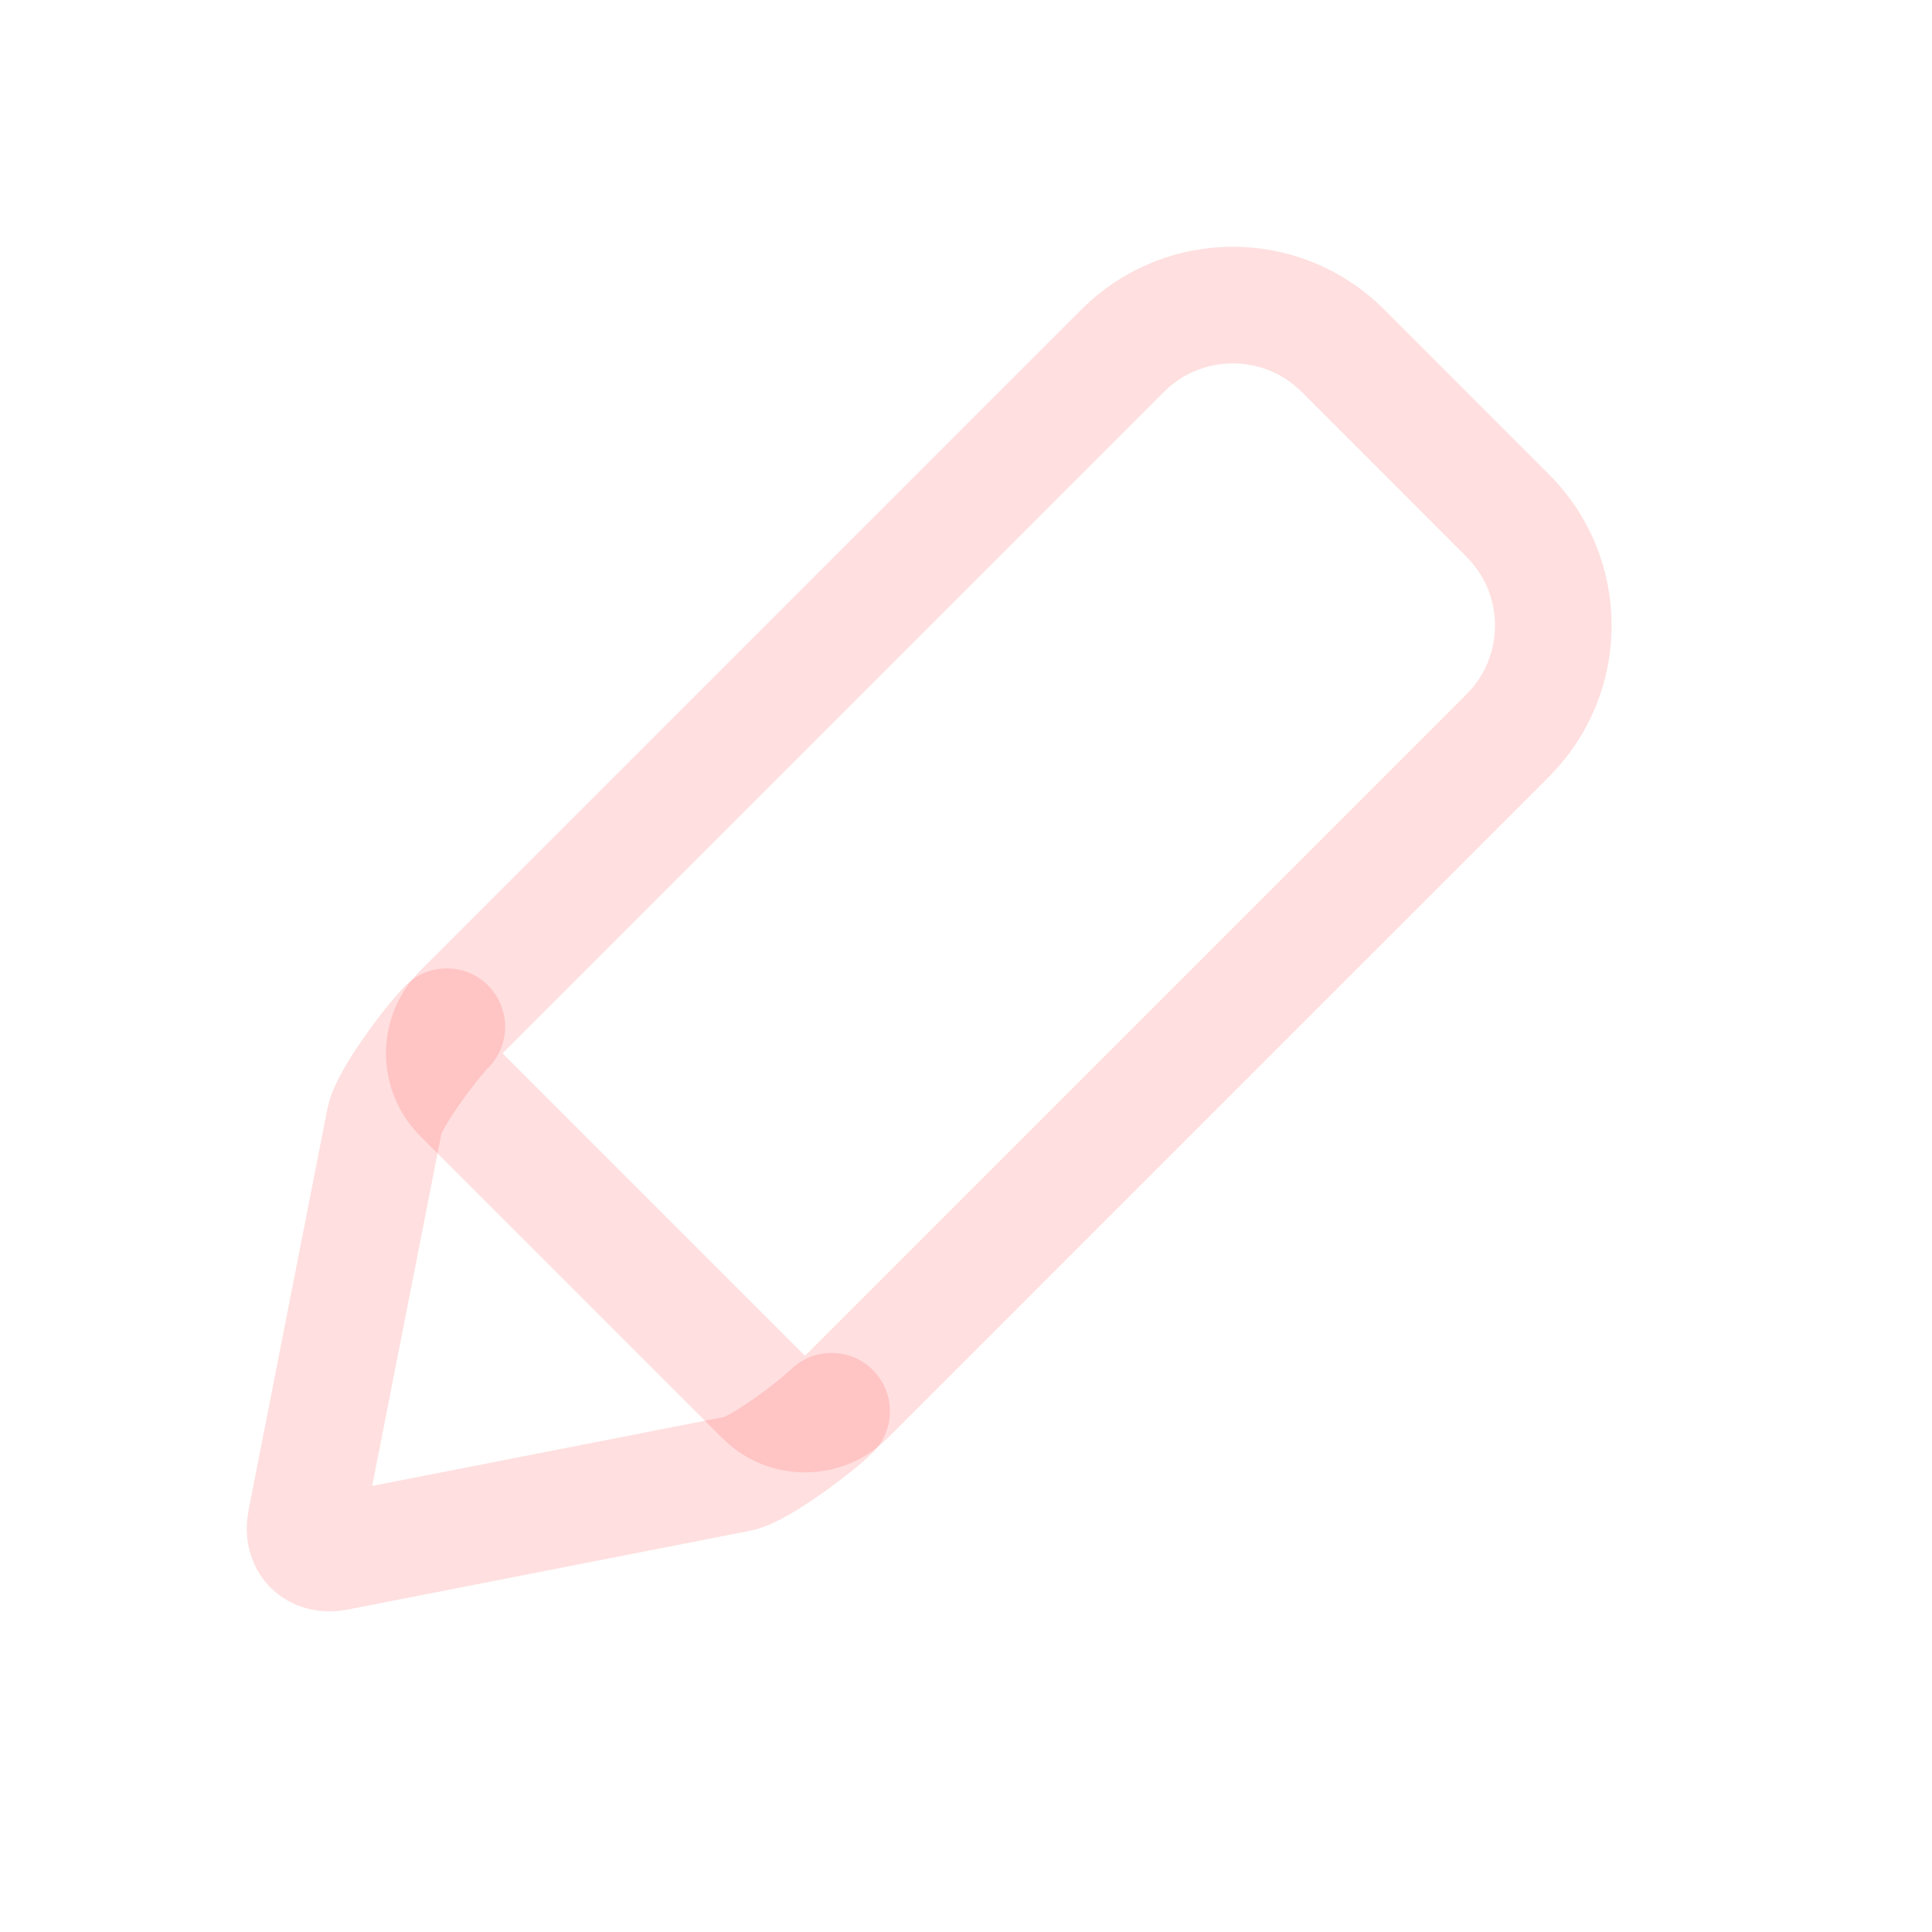
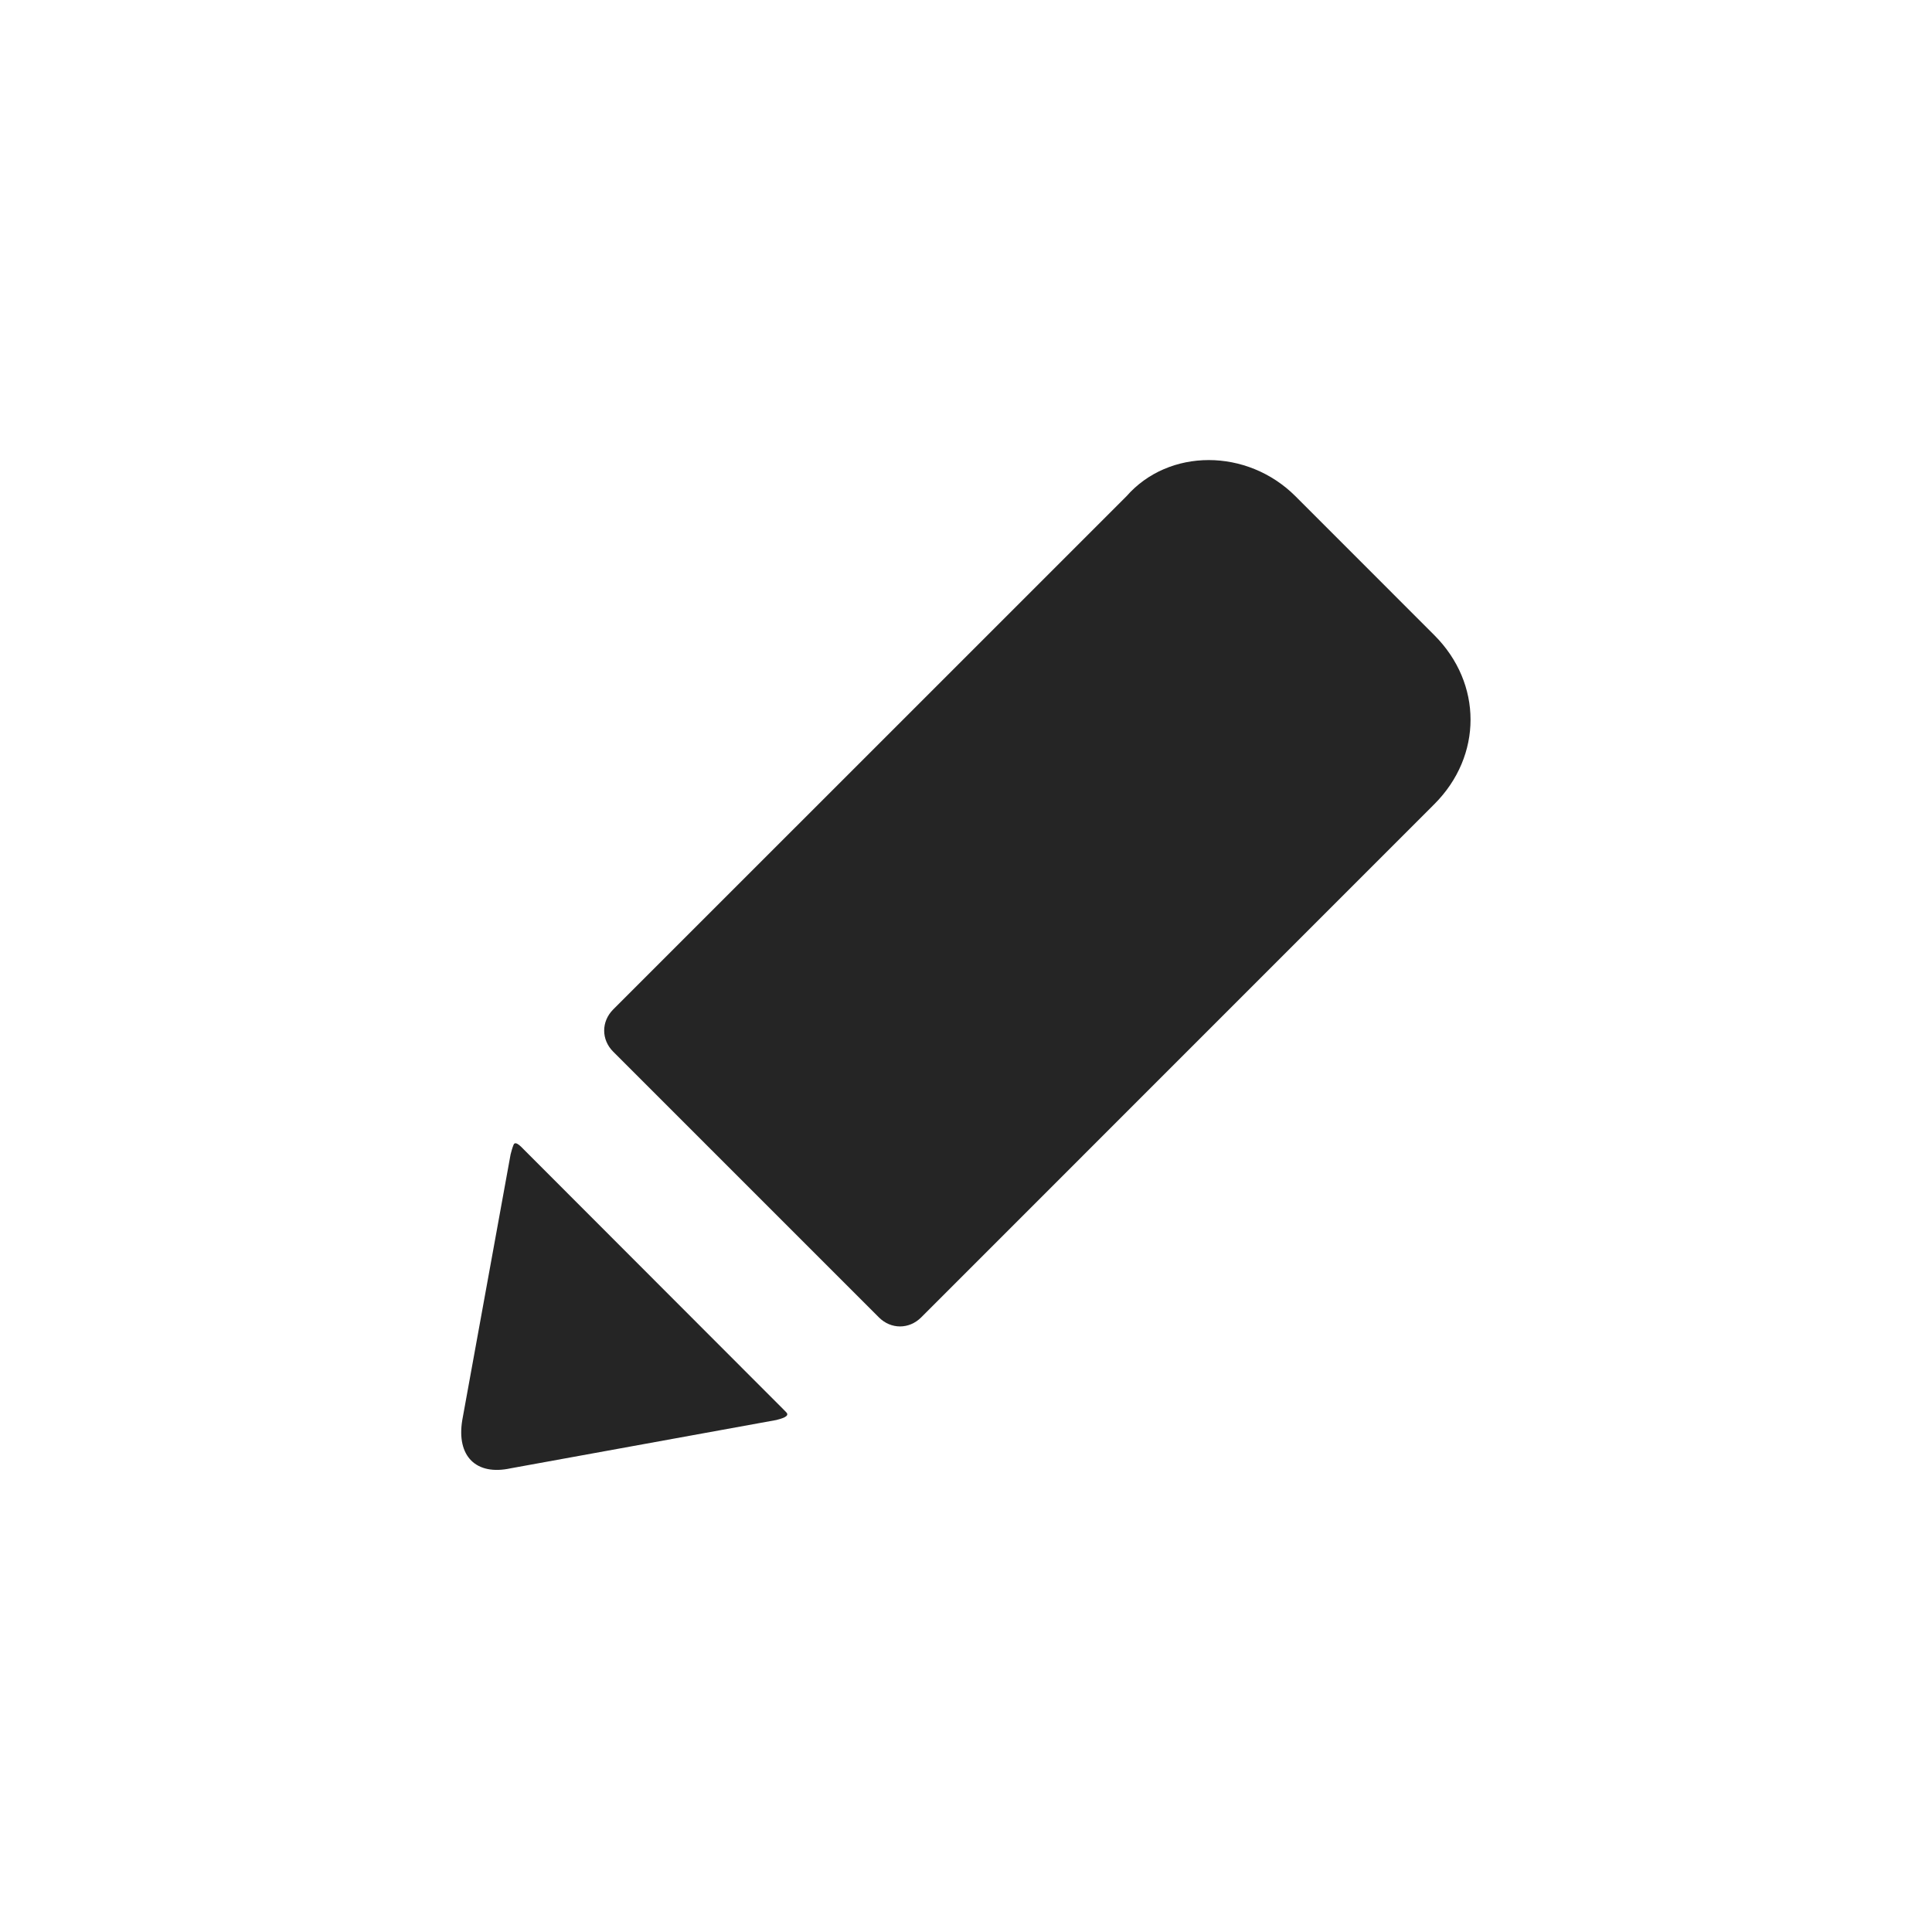
- <svg xmlns="http://www.w3.org/2000/svg" id="vector" width="19.0d" height="19.0d" viewBox="0 0 19.0 19.0">
-   <path fill="#00000000" d="M8.178,13.879C8.031,14.026 7.471,14.45 7.263,14.492L3.311,15.266C3.103,15.307 2.967,15.171 3.007,14.963L3.783,11.013C3.824,10.805 4.247,10.244 4.394,10.097" stroke="#ff252525" stroke-width="1.147" stroke-linecap="round" stroke-linejoin="round" fill-rule="evenodd" id="path_0" />
-   <path fill="#00000000" d="M8.322,13.739C8.099,13.962 7.734,13.962 7.511,13.739L4.537,10.765C4.314,10.541 4.314,10.177 4.537,9.953L11.042,3.448C11.639,2.851 12.608,2.851 13.206,3.448L14.828,5.071C15.425,5.667 15.425,6.635 14.828,7.233L8.322,13.739Z" stroke="#ff252525" stroke-width="1.147" stroke-linecap="round" stroke-linejoin="round" fill-rule="evenodd" id="path_1" />
+ <svg xmlns="http://www.w3.org/2000/svg" width="25" height="25" viewBox="0 0 25 25" fill="none">
+   <path d="M6.646 14.812C6.661 14.776 6.701 14.793 6.767 14.863C7.857 15.954 8.98 17.079 10.138 18.238C10.146 18.247 10.159 18.259 10.175 18.276C10.226 18.328 10.11 18.358 10.045 18.375L6.607 19C6.161 19.097 5.904 18.844 5.982 18.375L6.607 14.938C6.622 14.886 6.624 14.867 6.646 14.812ZM14.576 6.422C15.123 5.797 16.139 5.797 16.764 6.422L18.56 8.219C19.185 8.844 19.185 9.781 18.56 10.406L11.92 17.047C11.764 17.203 11.529 17.203 11.373 17.047L7.935 13.609C7.779 13.453 7.779 13.219 7.935 13.062L14.576 6.422Z" fill="#252525" />
</svg>
